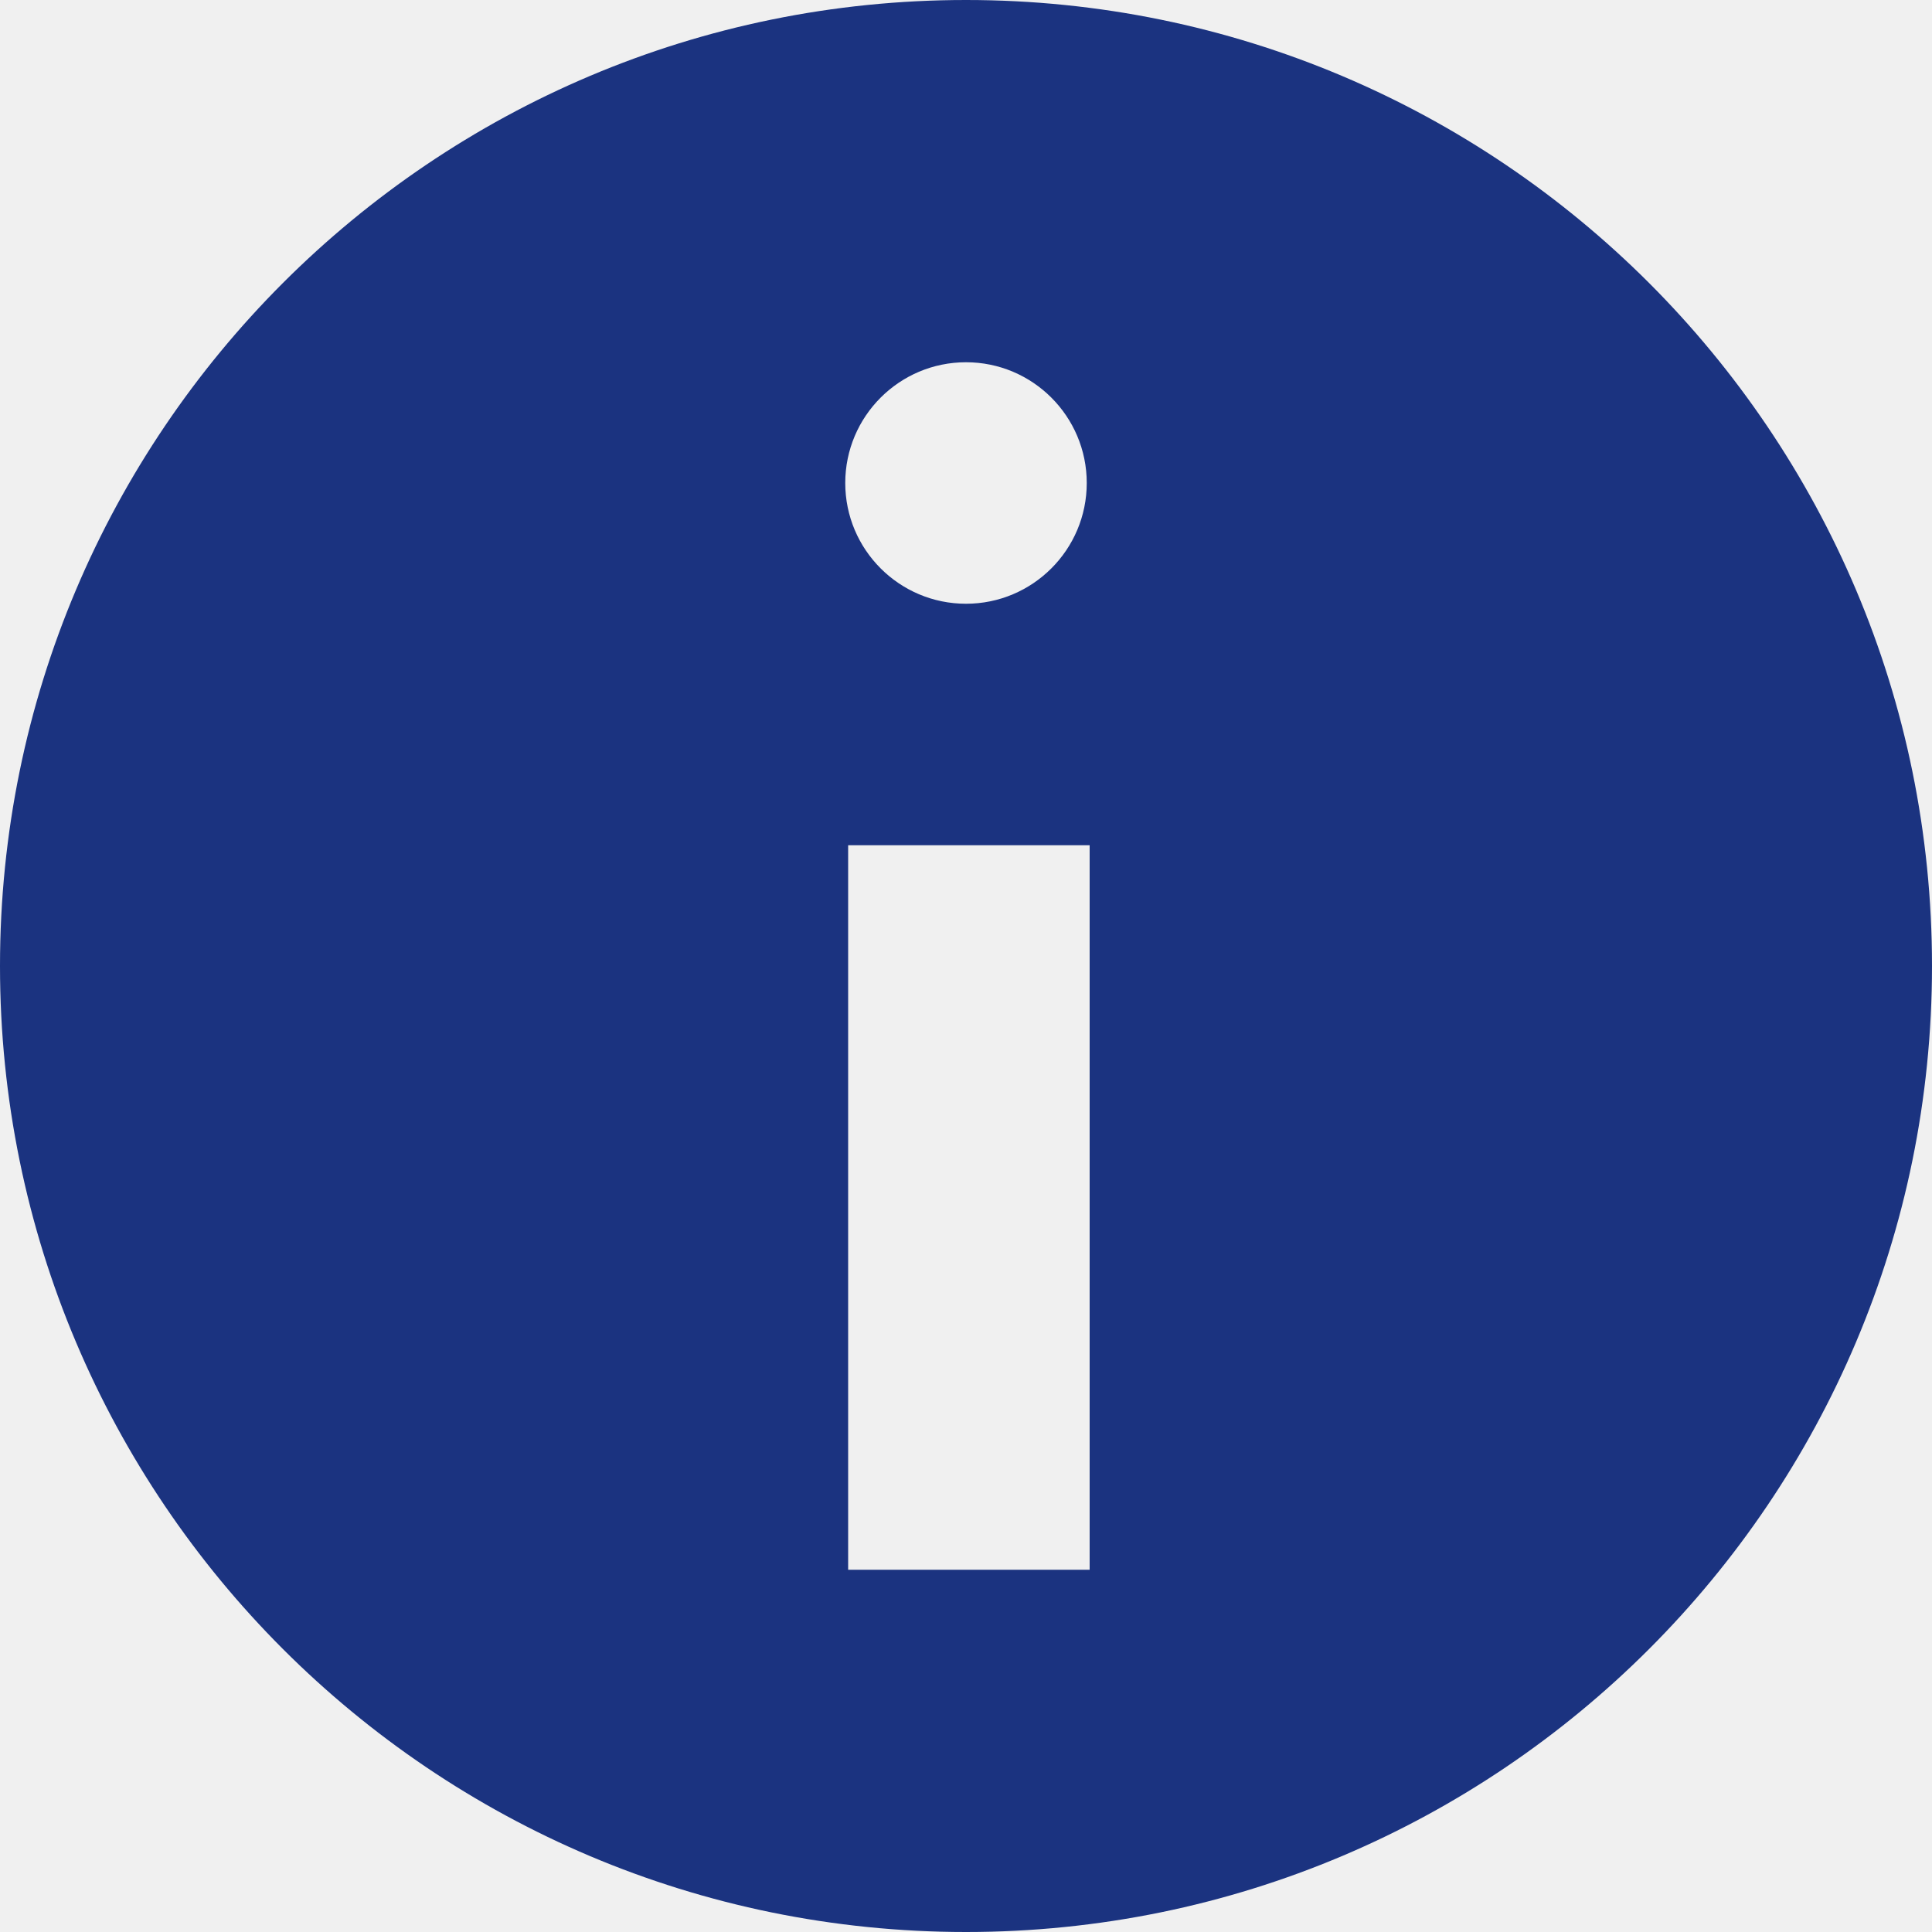
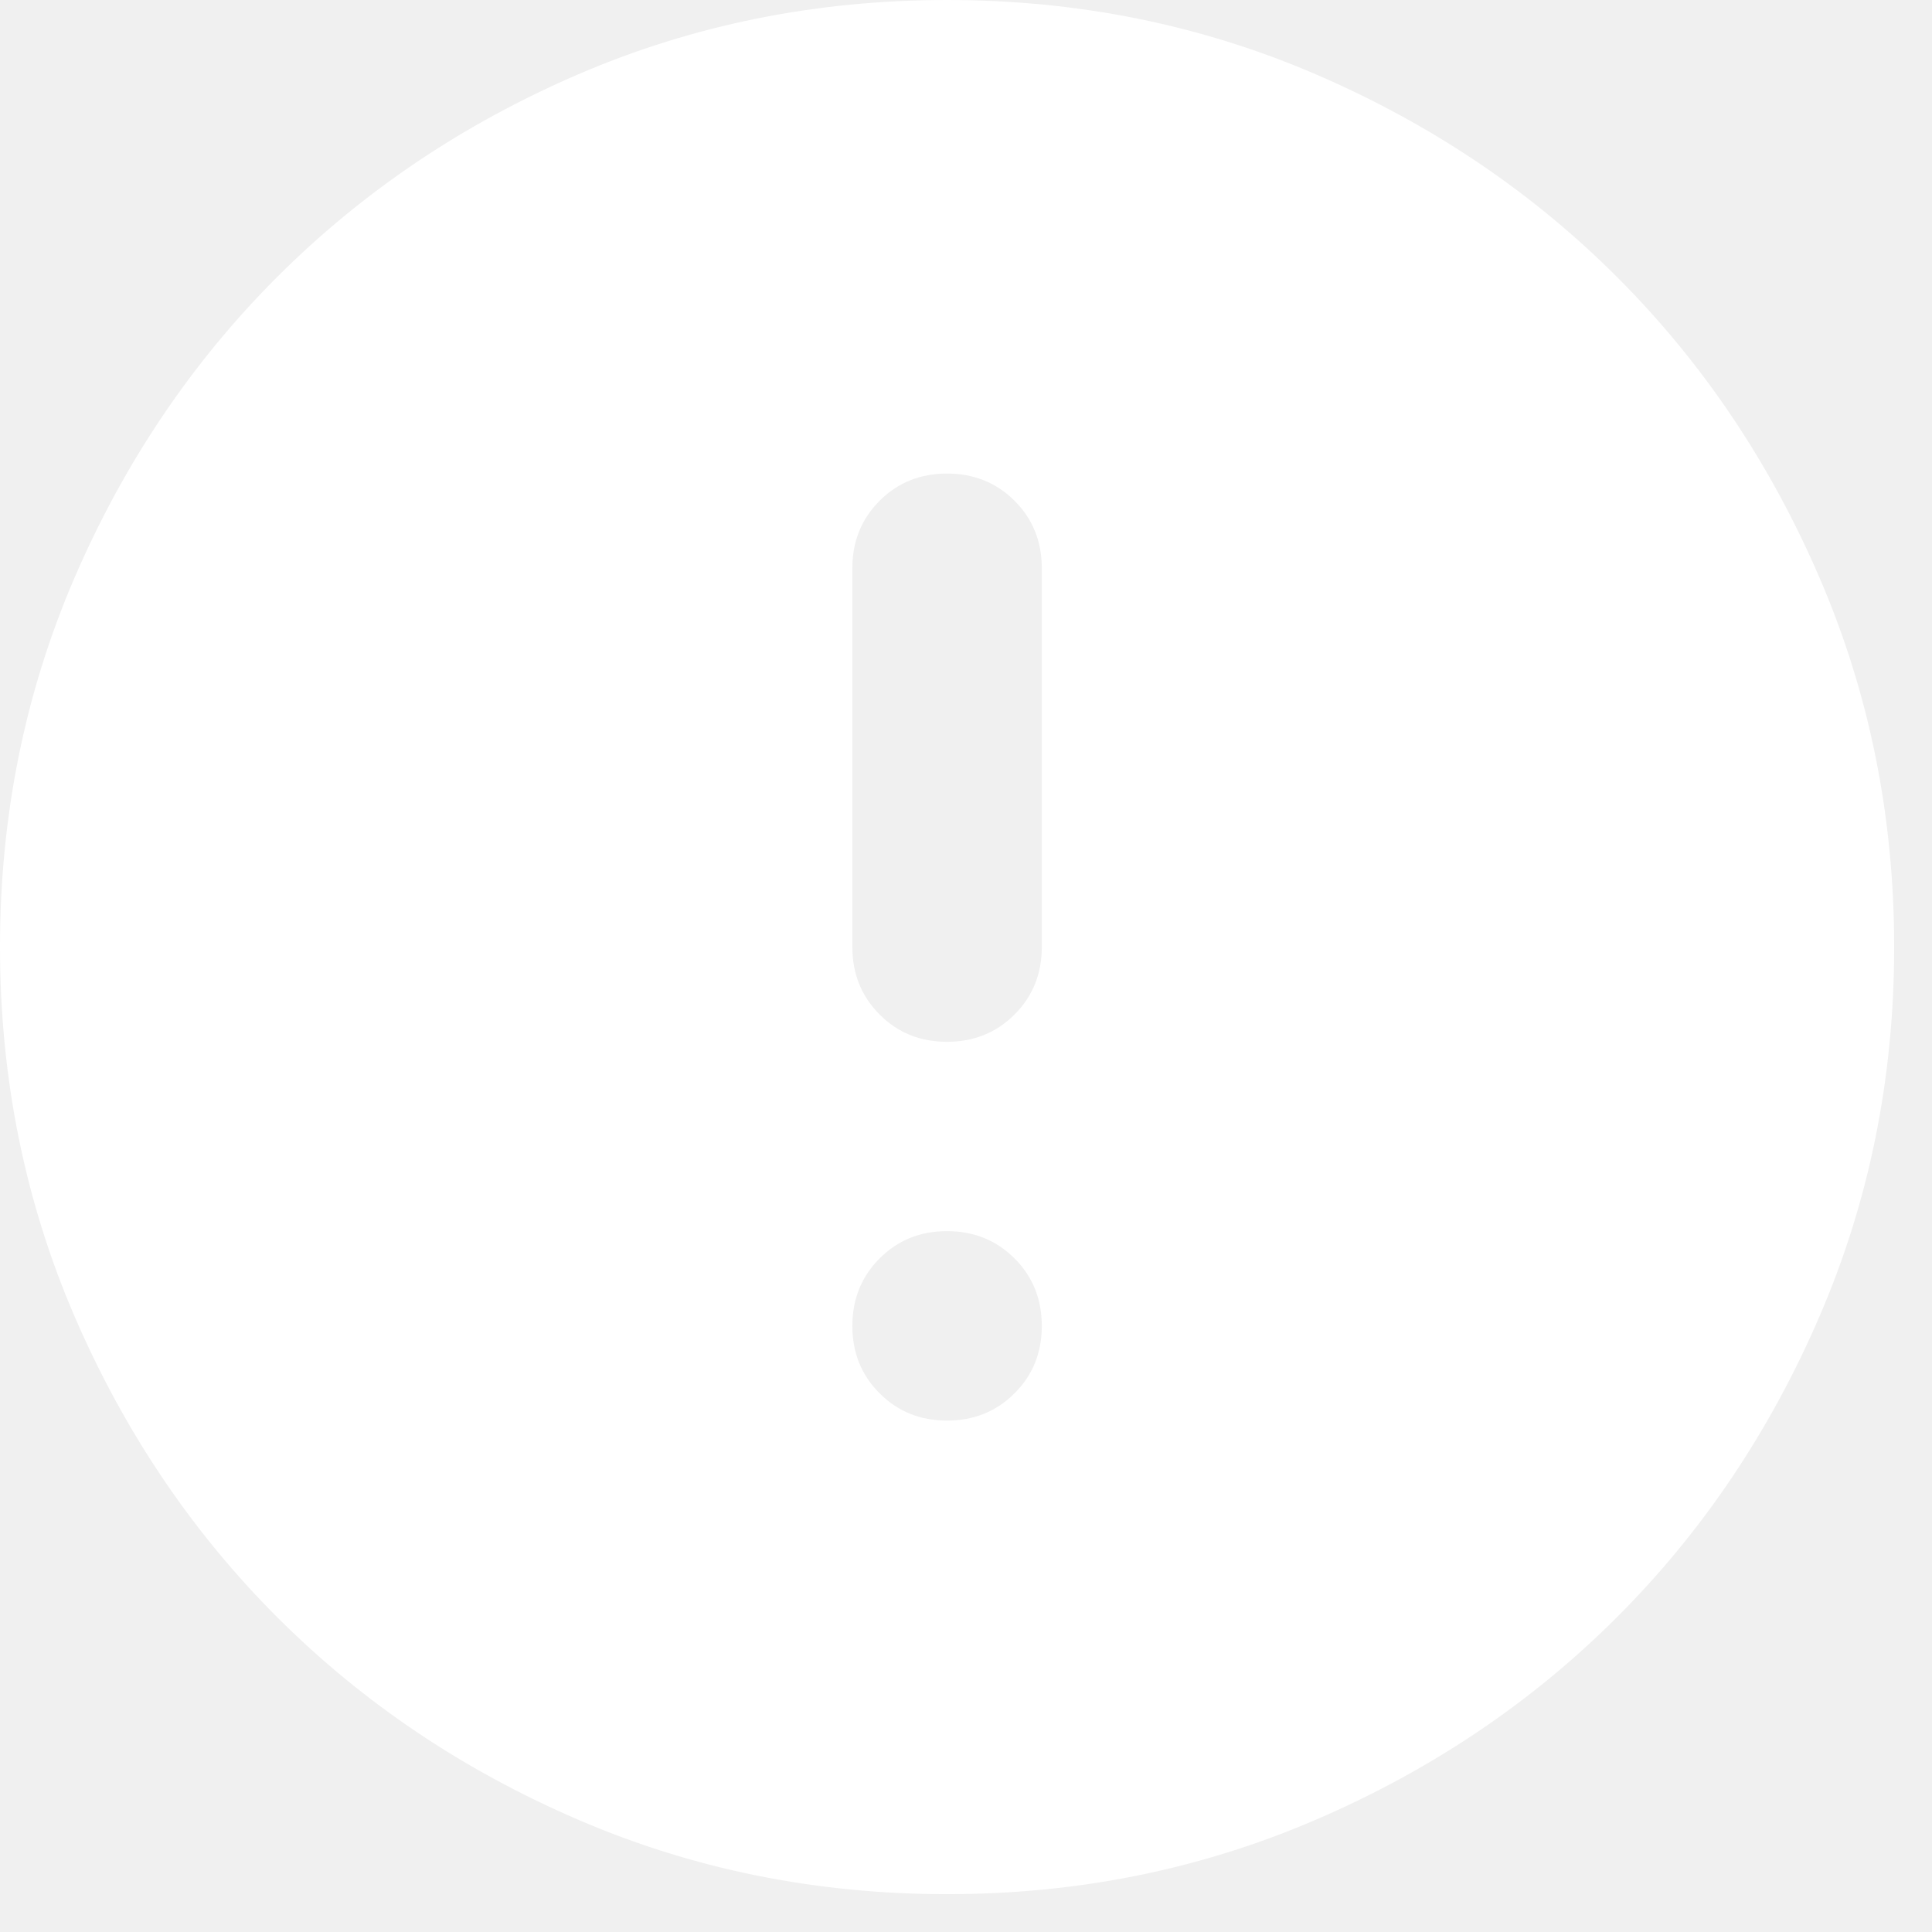
- <svg xmlns="http://www.w3.org/2000/svg" width="16" height="16" viewBox="0 0 16 16" fill="none">
-   <path fill-rule="evenodd" clip-rule="evenodd" d="M8 16C3.582 16 0 12.418 0 8C0 3.582 3.582 0 8 0C12.418 0 16 3.582 16 8C16 12.418 12.418 16 8 16ZM8 5C8.552 5 9 4.552 9 4C9 3.448 8.552 3 8 3C7.448 3 7 3.448 7 4C7 4.552 7.448 5 8 5ZM7.024 7V13H9.024V7H7.024Z" fill="#1B3380" />
+ <svg xmlns="http://www.w3.org/2000/svg" width="17" height="17" viewBox="0 0 17 17" fill="none">
+   <path d="M8.333 12.5C8.569 12.5 8.767 12.42 8.927 12.26C9.087 12.101 9.167 11.903 9.167 11.667C9.167 11.431 9.087 11.233 8.927 11.073C8.767 10.913 8.569 10.833 8.333 10.833C8.097 10.833 7.899 10.913 7.74 11.073C7.58 11.233 7.5 11.431 7.5 11.667C7.5 11.903 7.58 12.101 7.74 12.26C7.899 12.42 8.097 12.5 8.333 12.5ZM8.333 9.167C8.569 9.167 8.767 9.087 8.927 8.927C9.087 8.767 9.167 8.569 9.167 8.333V5C9.167 4.764 9.087 4.566 8.927 4.406C8.767 4.247 8.569 4.167 8.333 4.167C8.097 4.167 7.899 4.247 7.74 4.406C7.58 4.566 7.5 4.764 7.5 5V8.333C7.5 8.569 7.58 8.767 7.74 8.927C7.899 9.087 8.097 9.167 8.333 9.167ZM8.333 16.667C7.181 16.667 6.097 16.448 5.083 16.01C4.069 15.573 3.188 14.979 2.438 14.229C1.688 13.479 1.094 12.597 0.656 11.583C0.219 10.569 0 9.486 0 8.333C0 7.181 0.219 6.097 0.656 5.083C1.094 4.069 1.688 3.188 2.438 2.438C3.188 1.688 4.069 1.094 5.083 0.656C6.097 0.219 7.181 0 8.333 0C9.486 0 10.569 0.219 11.583 0.656C12.597 1.094 13.479 1.688 14.229 2.438C14.979 3.188 15.573 4.069 16.01 5.083C16.448 6.097 16.667 7.181 16.667 8.333C16.667 9.486 16.448 10.569 16.01 11.583C15.573 12.597 14.979 13.479 14.229 14.229C13.479 14.979 12.597 15.573 11.583 16.01C10.569 16.448 9.486 16.667 8.333 16.667Z" fill="white" />
</svg>
